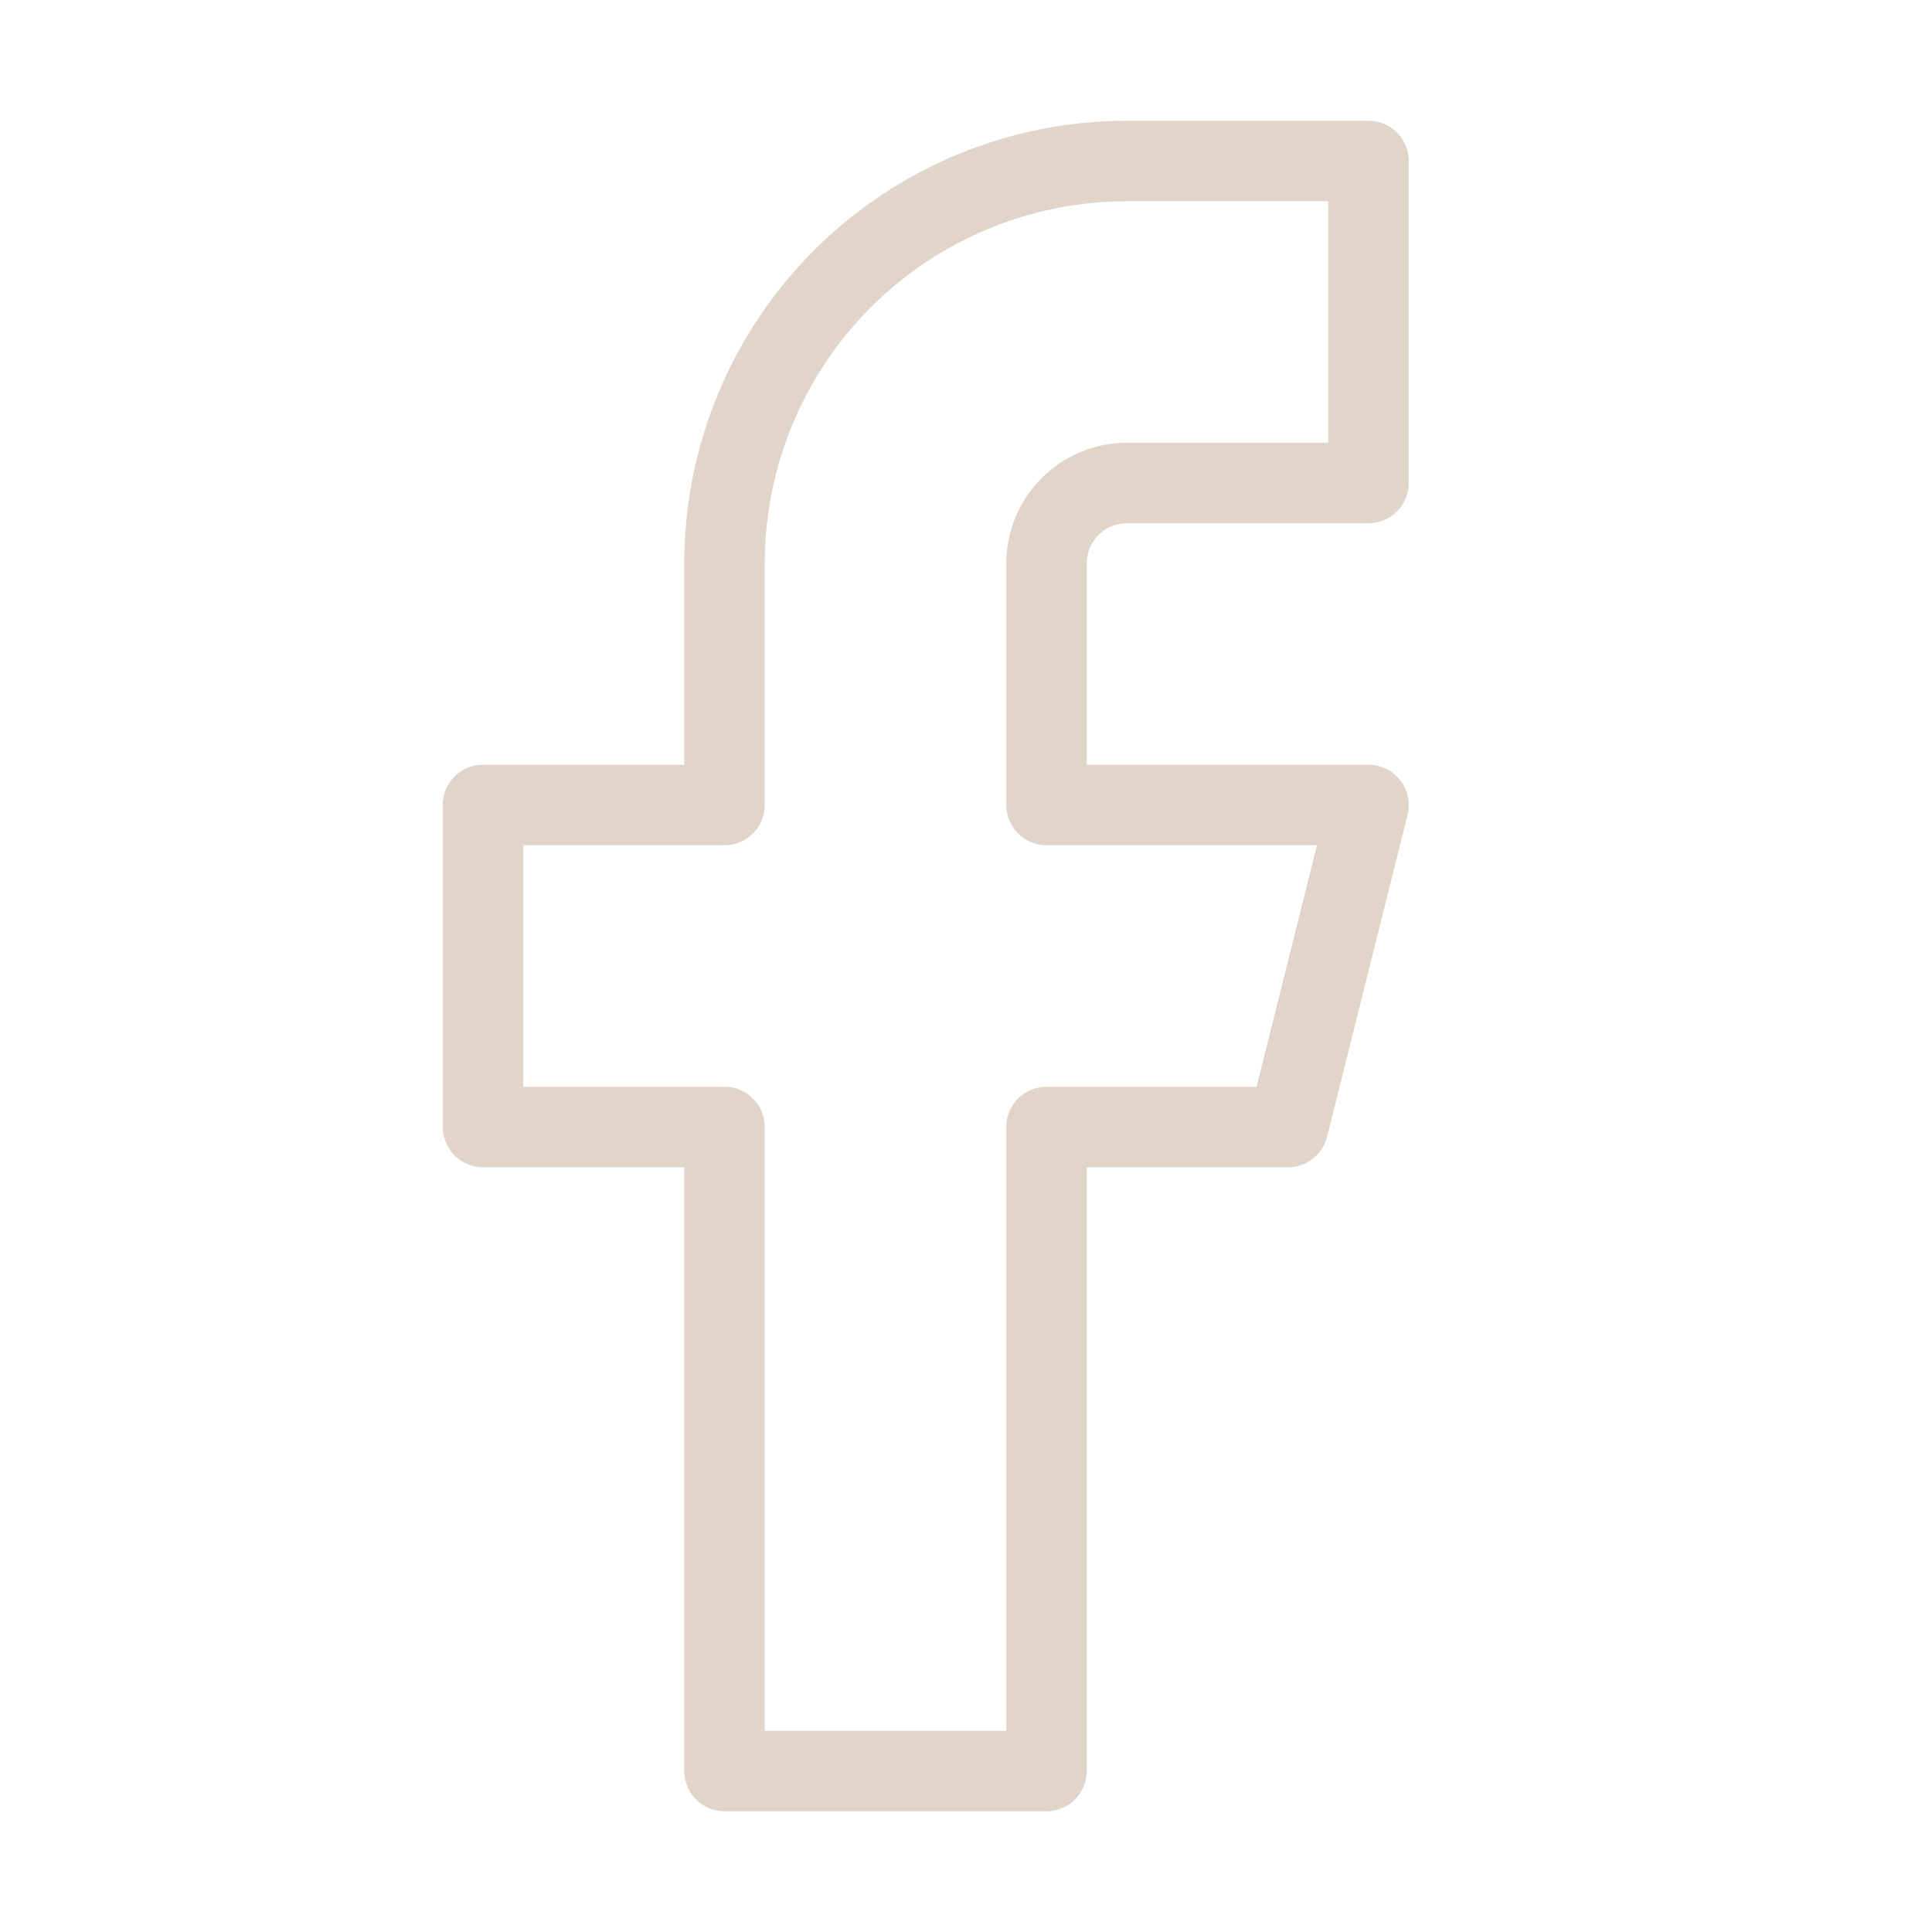
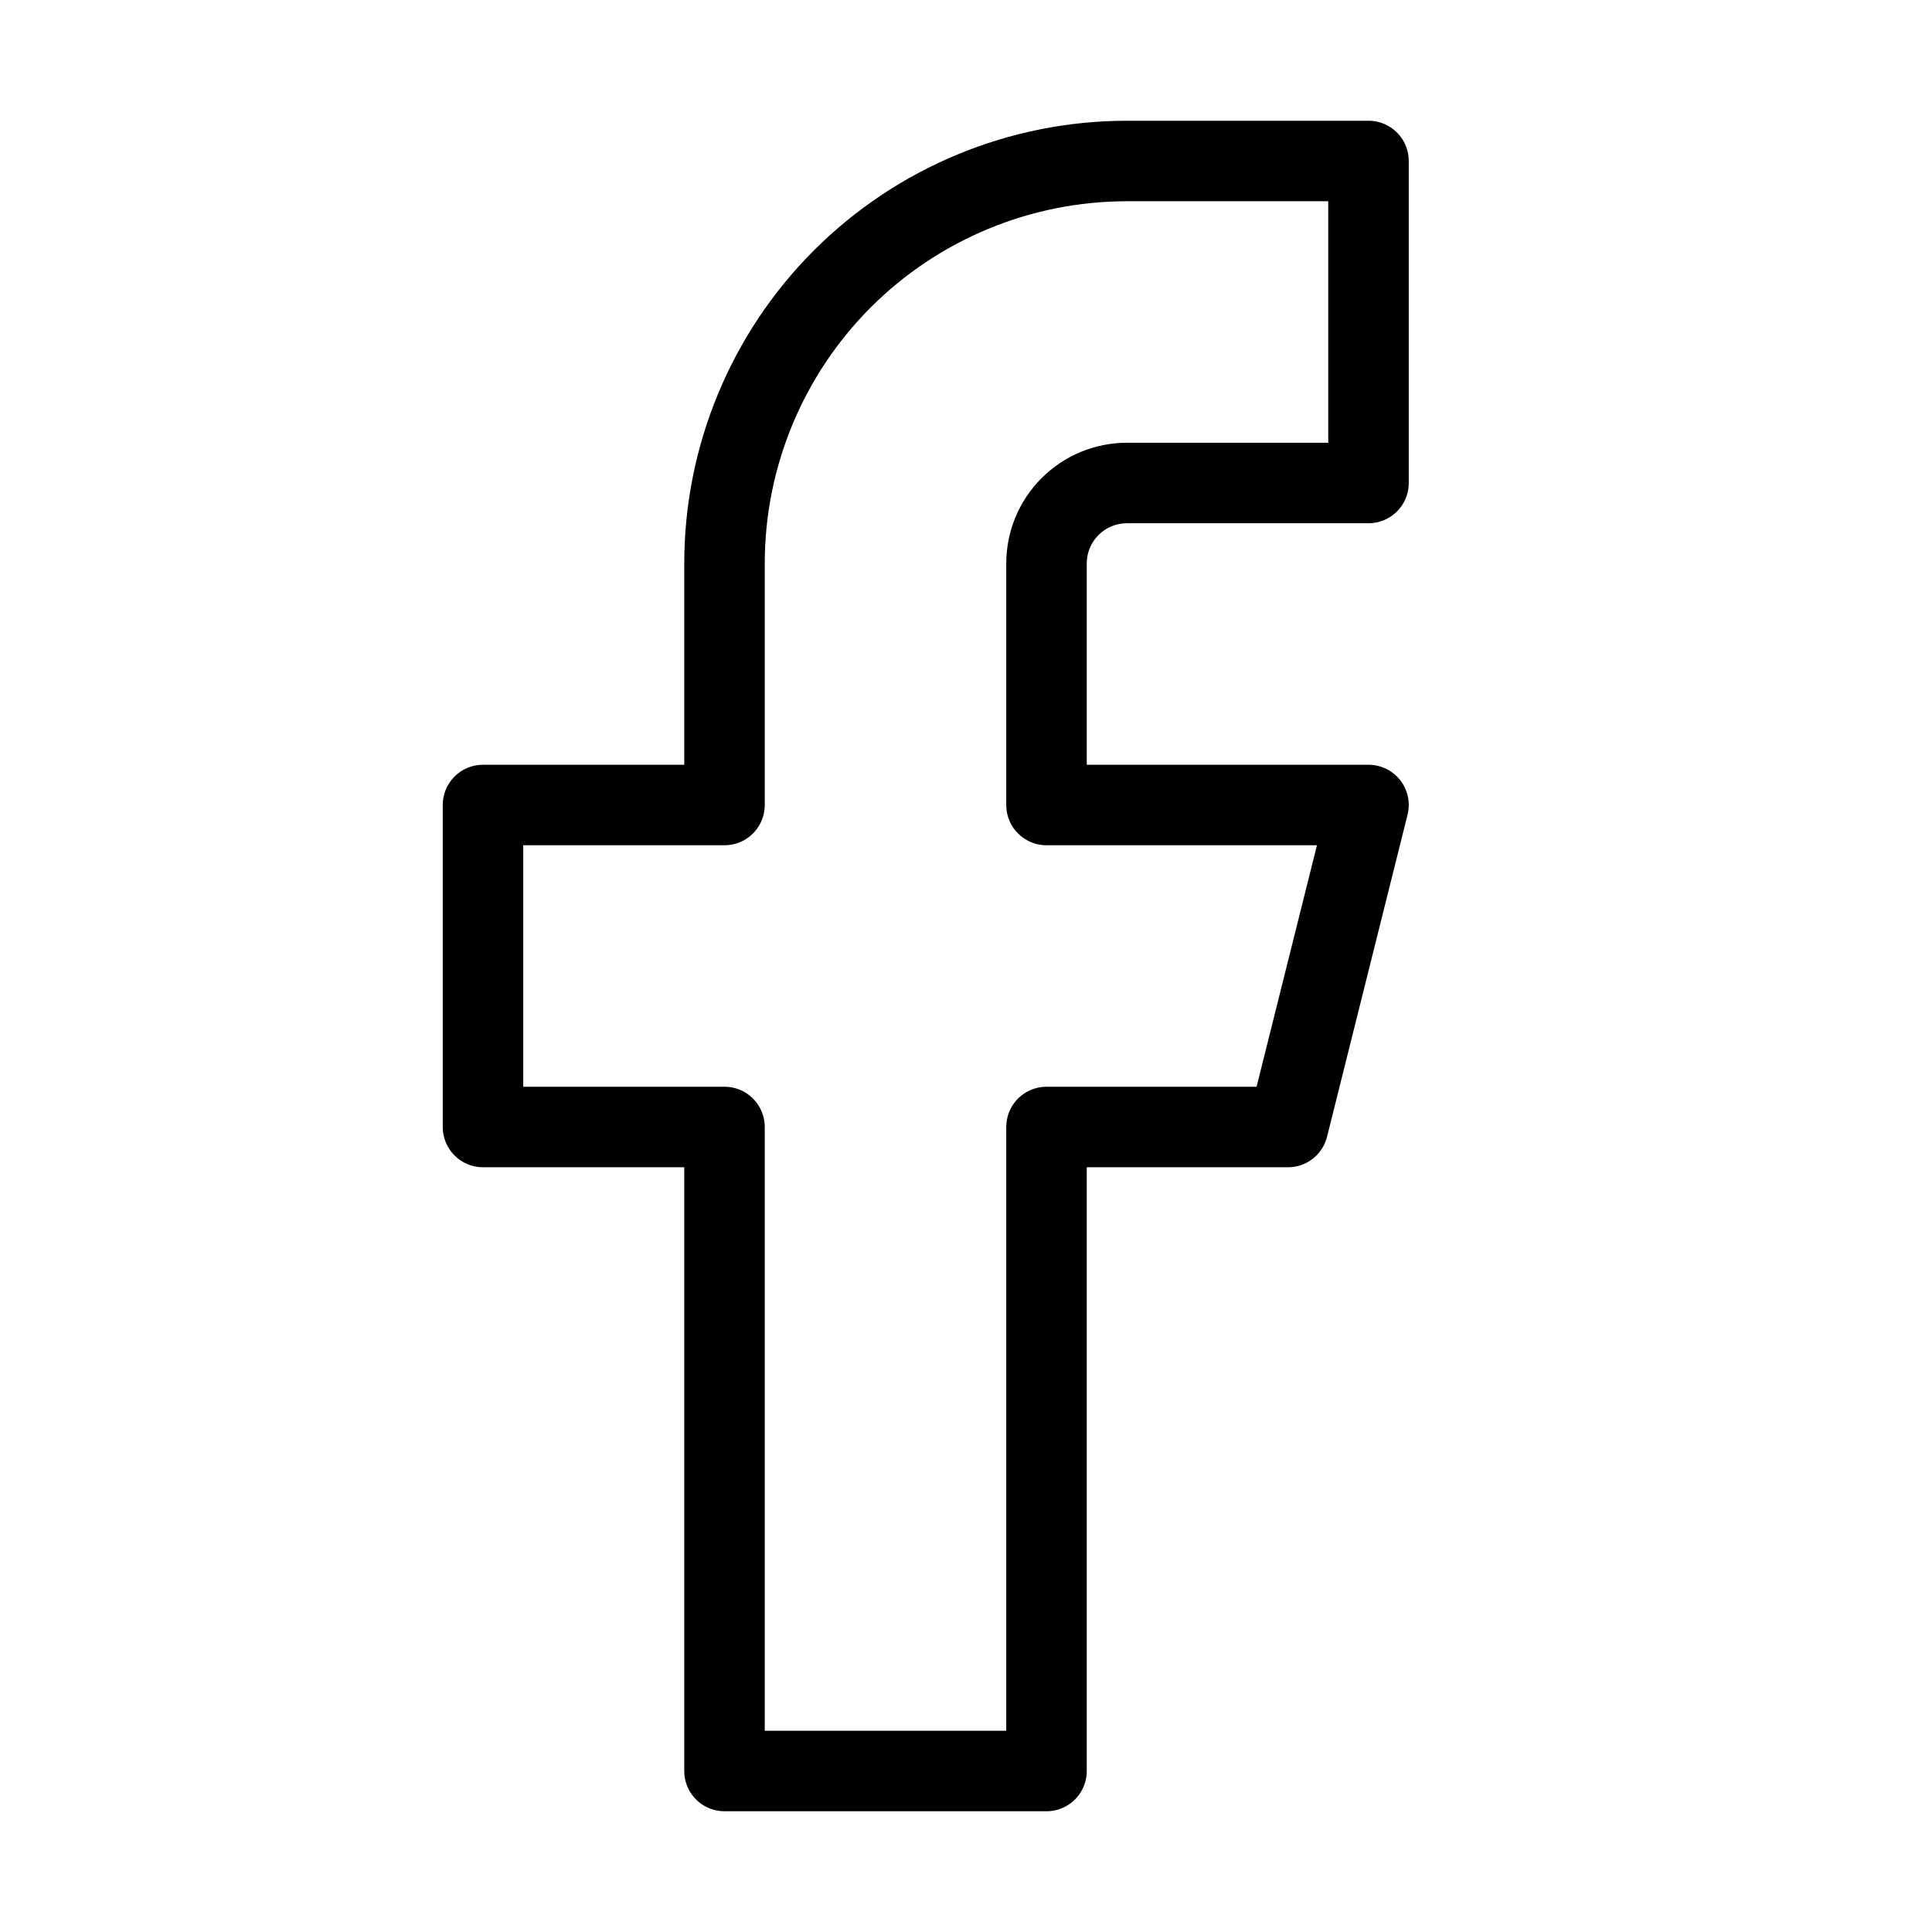
<svg xmlns="http://www.w3.org/2000/svg" width="24" height="24" viewBox="0 0 24 24" fill="none">
-   <path fill="none" d="M17 2H14C12.674 2 11.402 2.527 10.464 3.464C9.527 4.402 9 5.674 9 7V10H6V14H9V22H13V14H16L17 10H13V7C13 6.735 13.105 6.48 13.293 6.293C13.48 6.105 13.735 6 14 6H17V2Z" stroke="#E1D4C9" stroke-linecap="round" stroke-linejoin="round" />
+   <path fill="none" d="M17 2H14C12.674 2 11.402 2.527 10.464 3.464C9.527 4.402 9 5.674 9 7V10H6V14H9V22H13V14H16L17 10H13V7C13 6.735 13.105 6.48 13.293 6.293C13.48 6.105 13.735 6 14 6H17V2Z" stroke="currentColor" stroke-linecap="round" stroke-linejoin="round" />
</svg>
